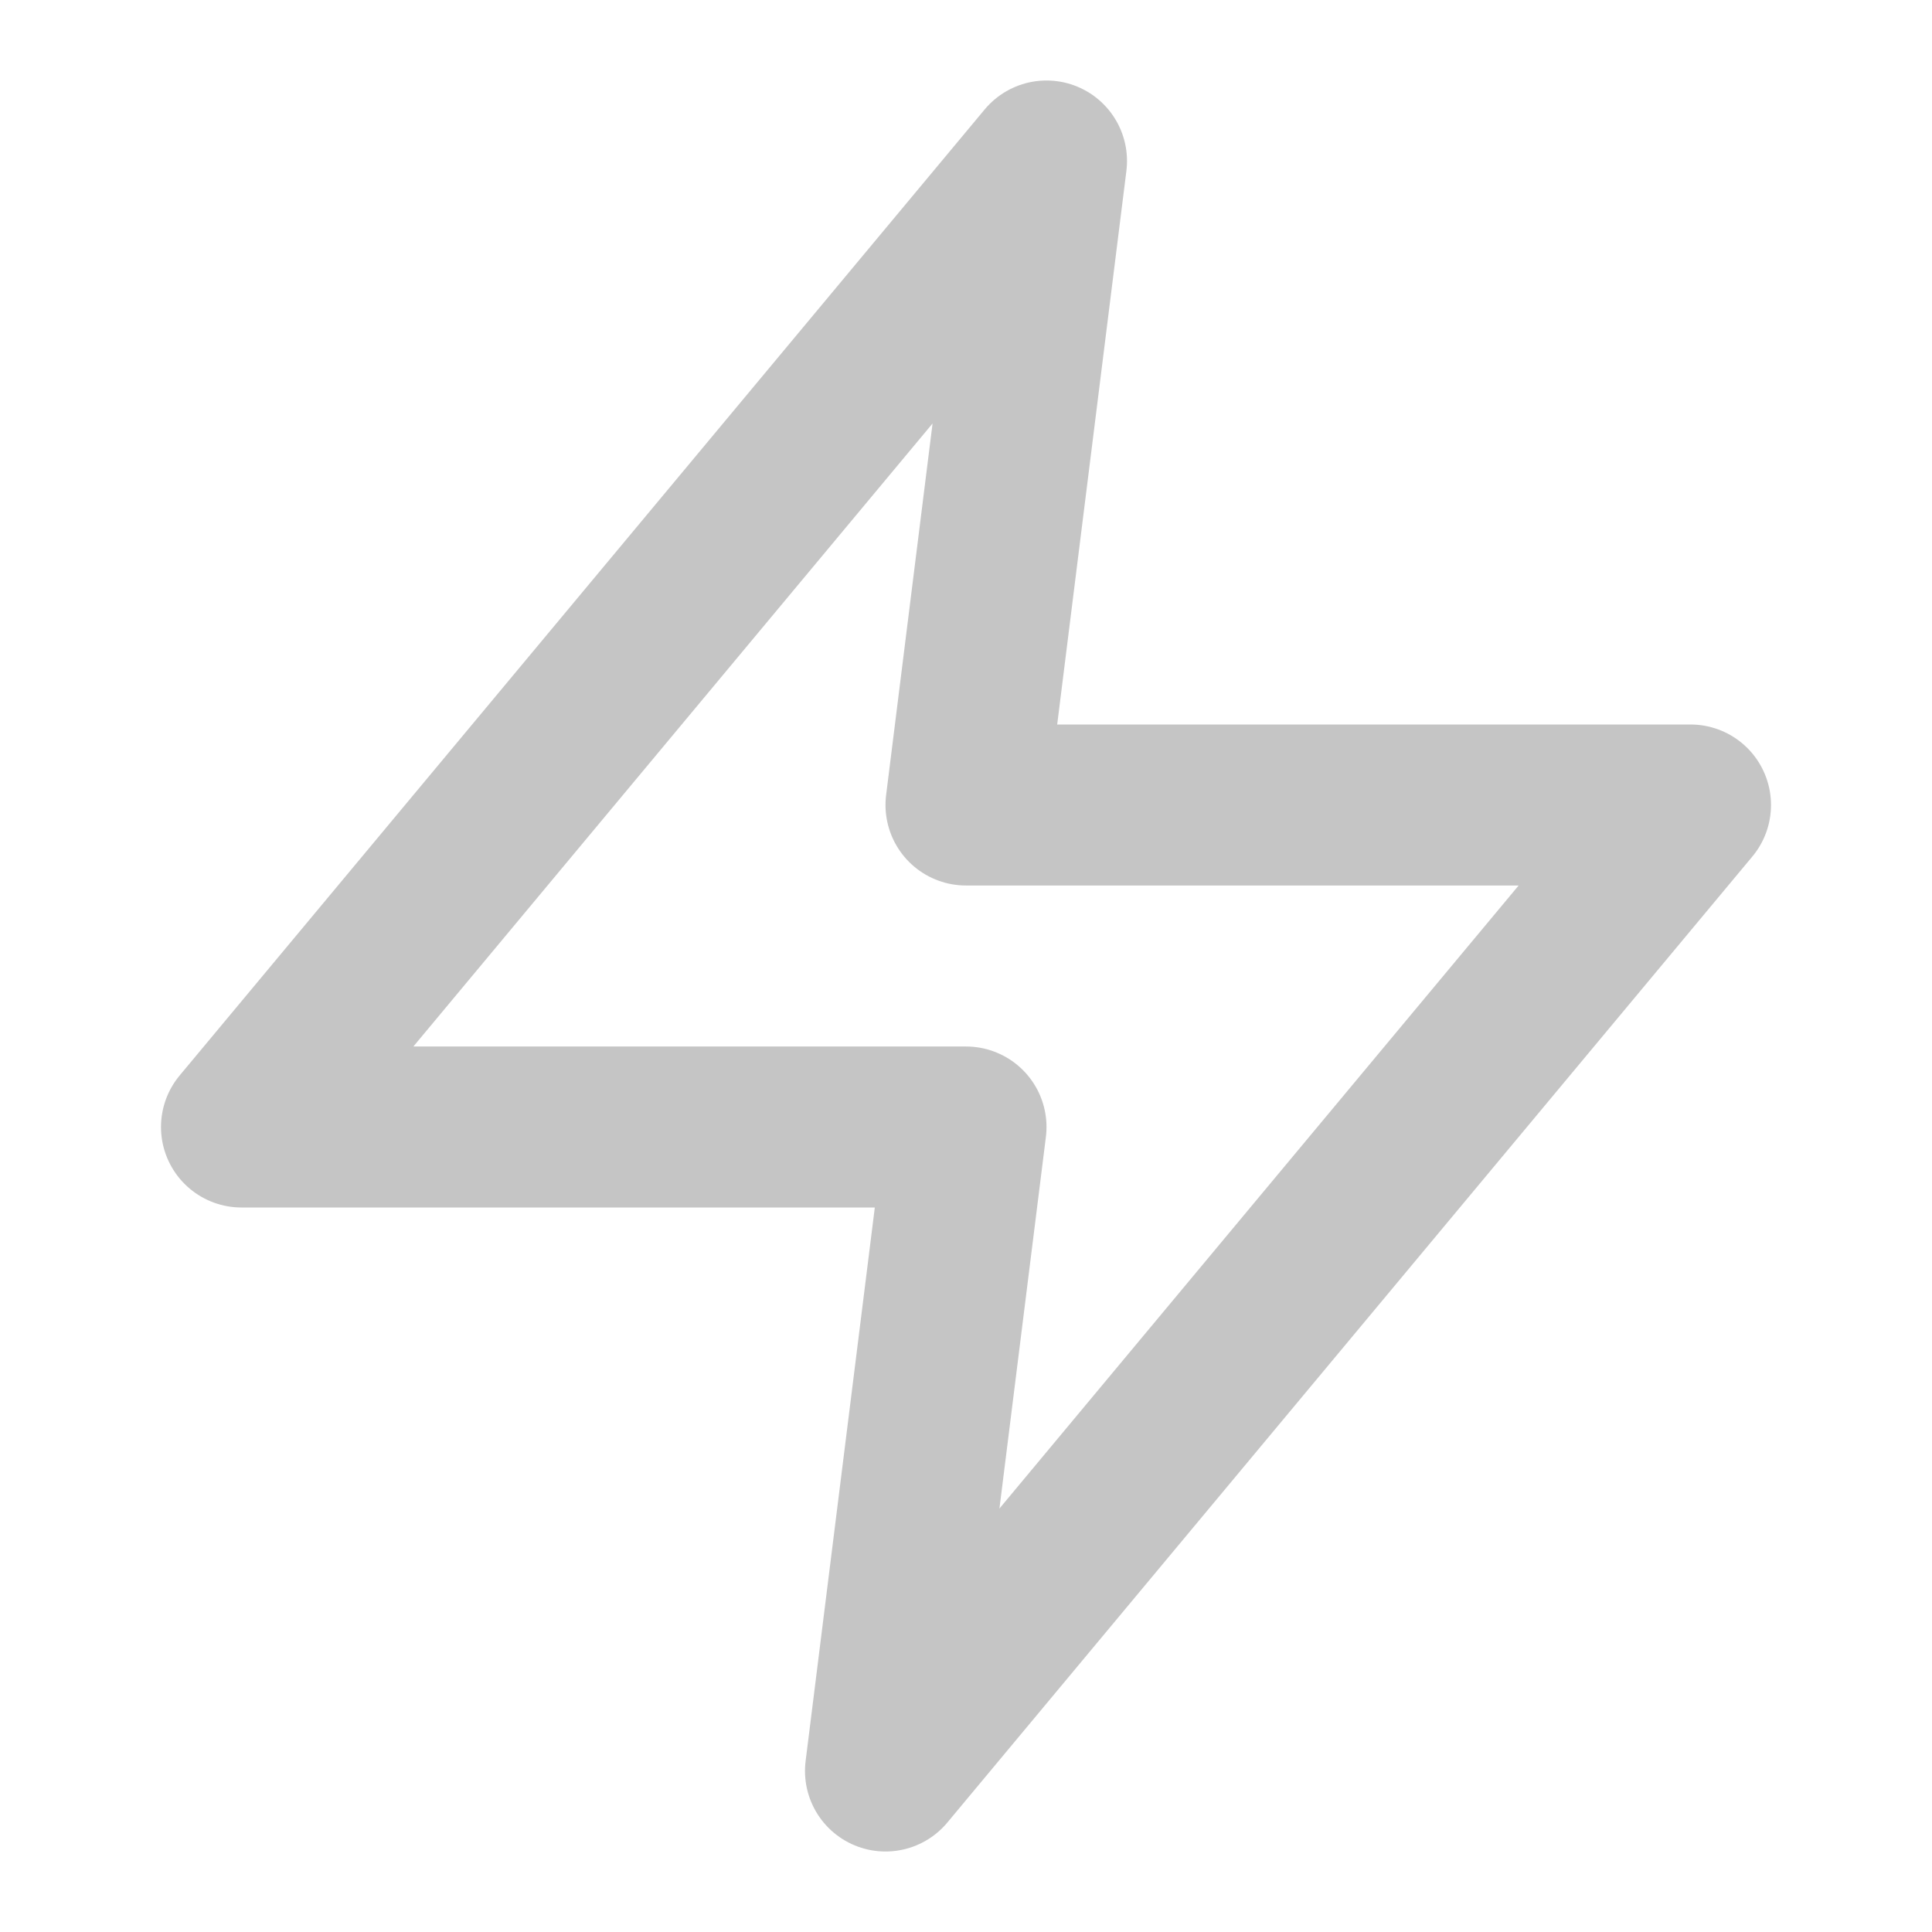
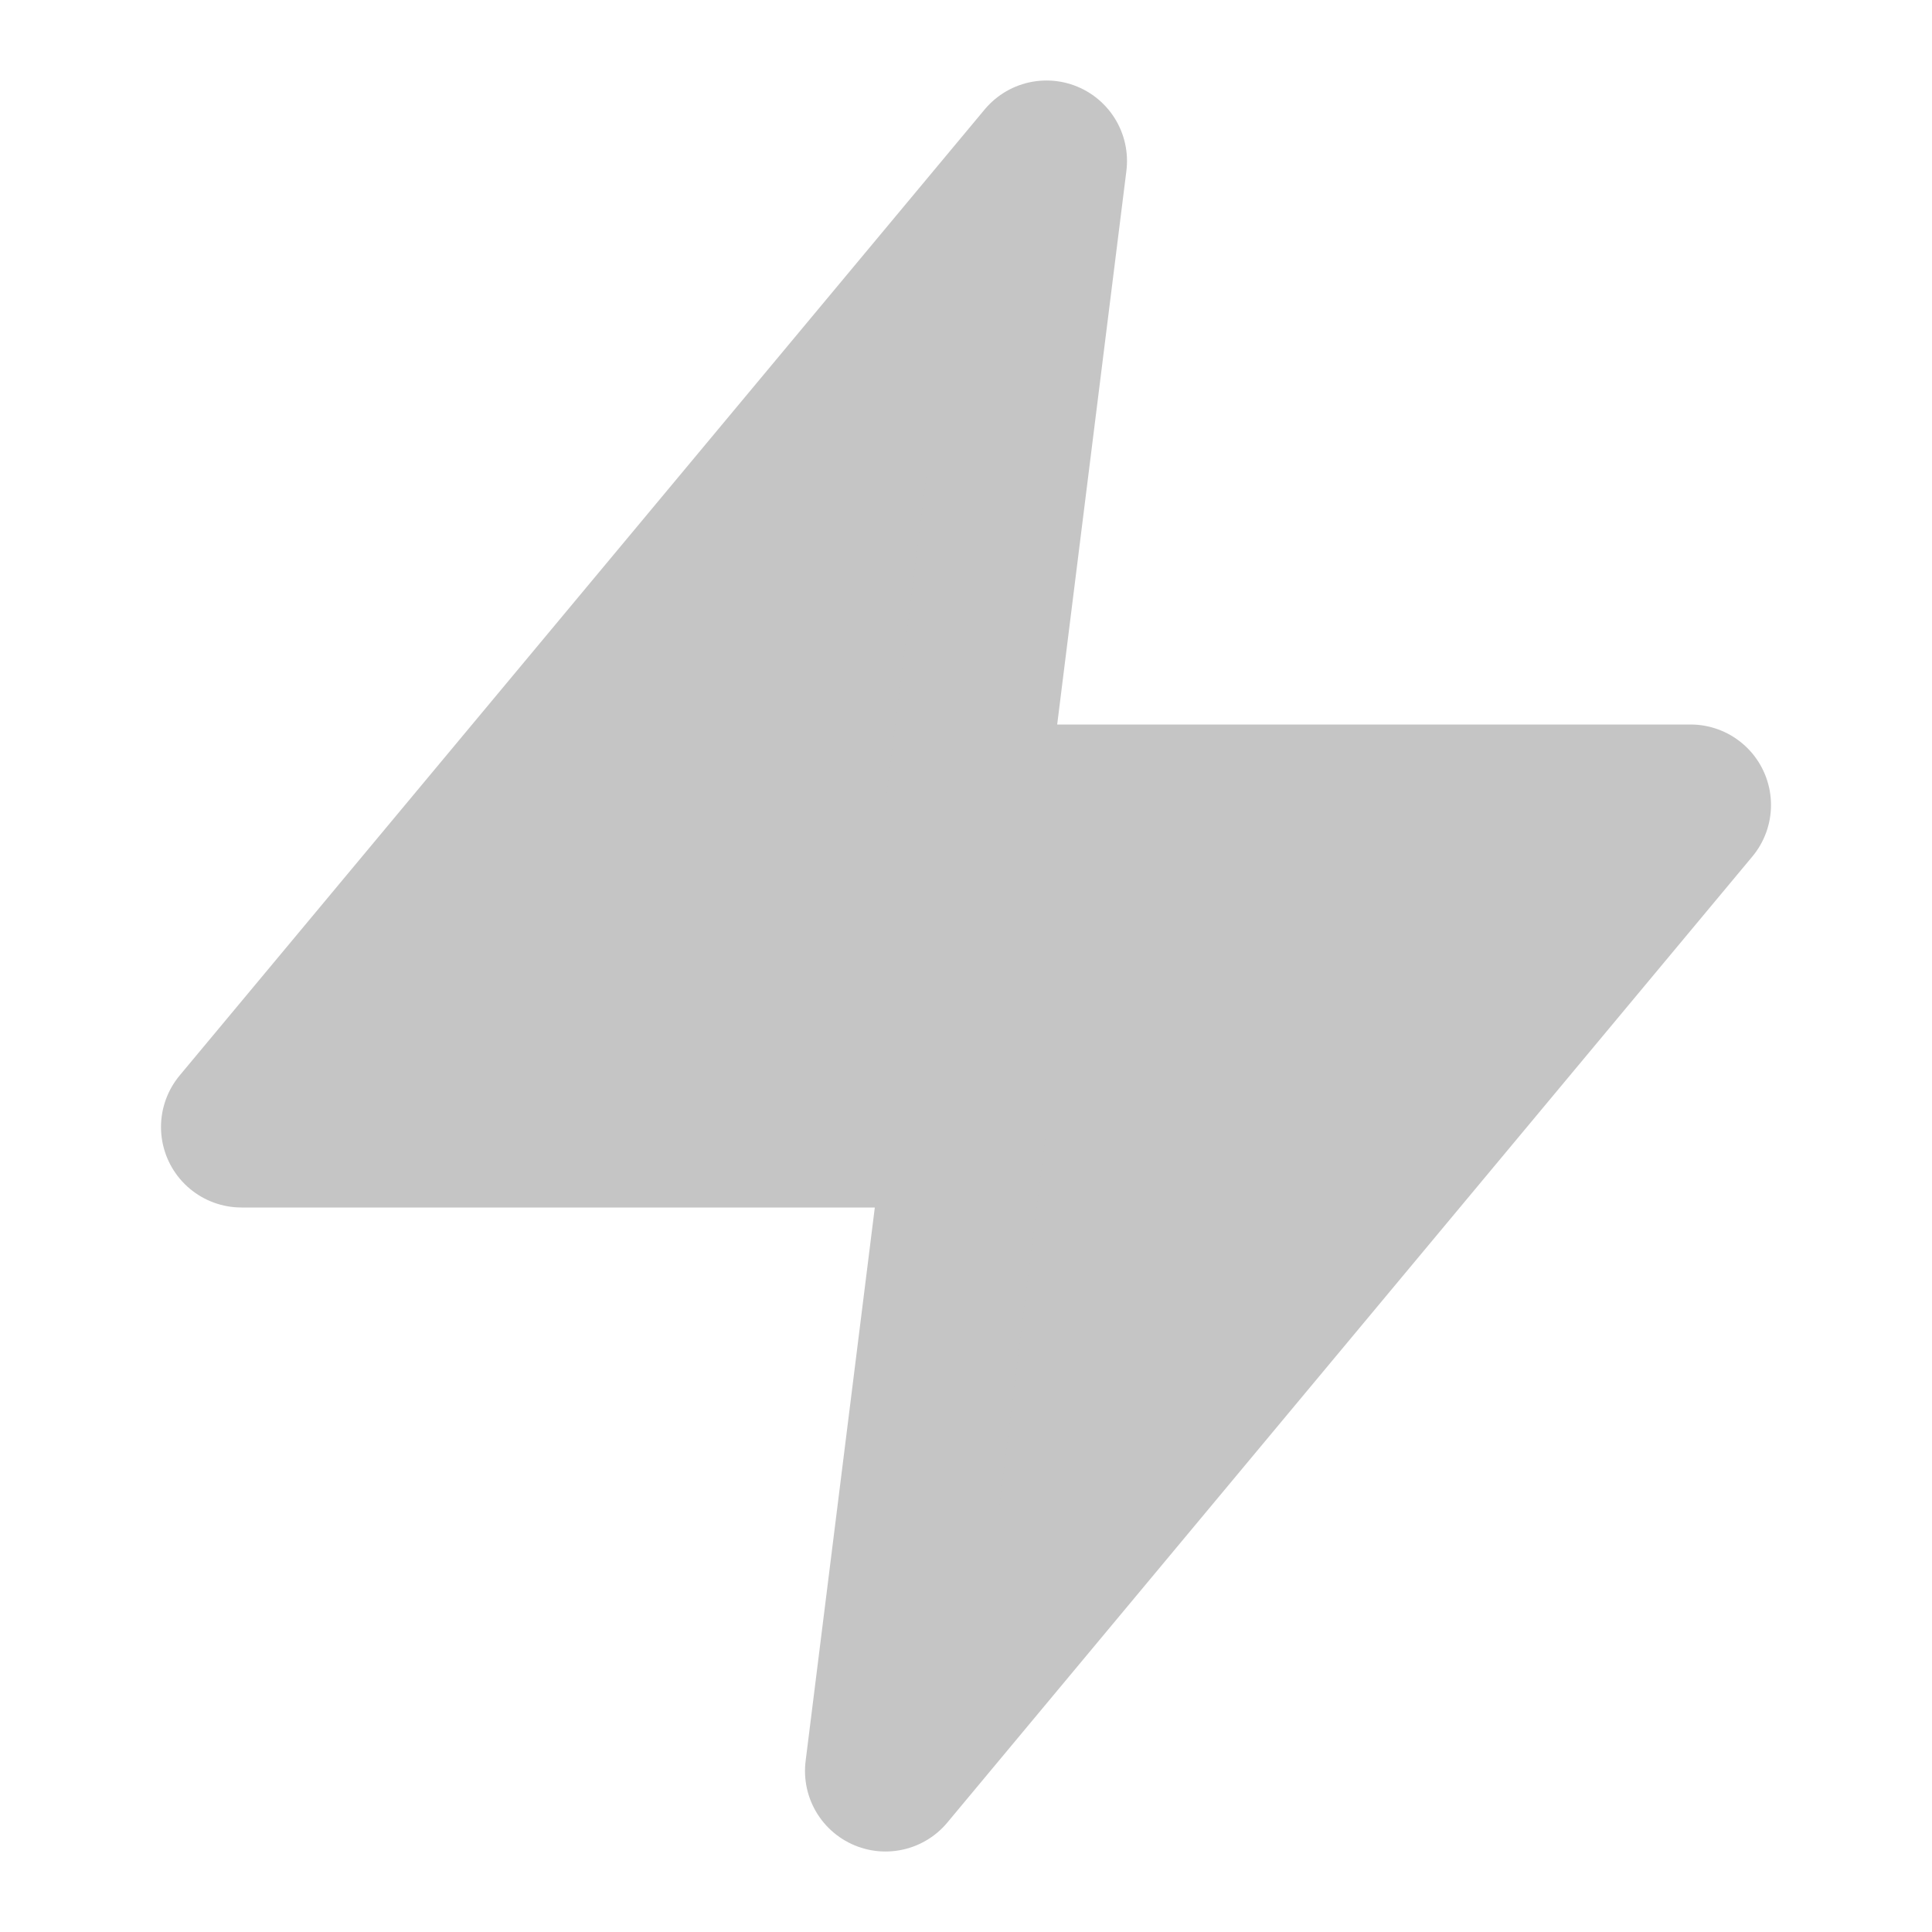
- <svg xmlns="http://www.w3.org/2000/svg" width="24" height="24" viewBox="0 0 24 24" fill="none" stroke="#C5C5C5" stroke-width="2" stroke-linecap="round" stroke-linejoin="round" class="feather feather-zap">
+ <svg xmlns="http://www.w3.org/2000/svg" width="24" height="24" viewBox="0 0 24 24" fill="#C5C5C5" stroke="#C5C5C5" stroke-width="2" stroke-linecap="round" stroke-linejoin="round" class="feather feather-zap">
  <polygon points="13 2 3 14 12 14 11 22 21 10 12 10 13 2" />
</svg>
